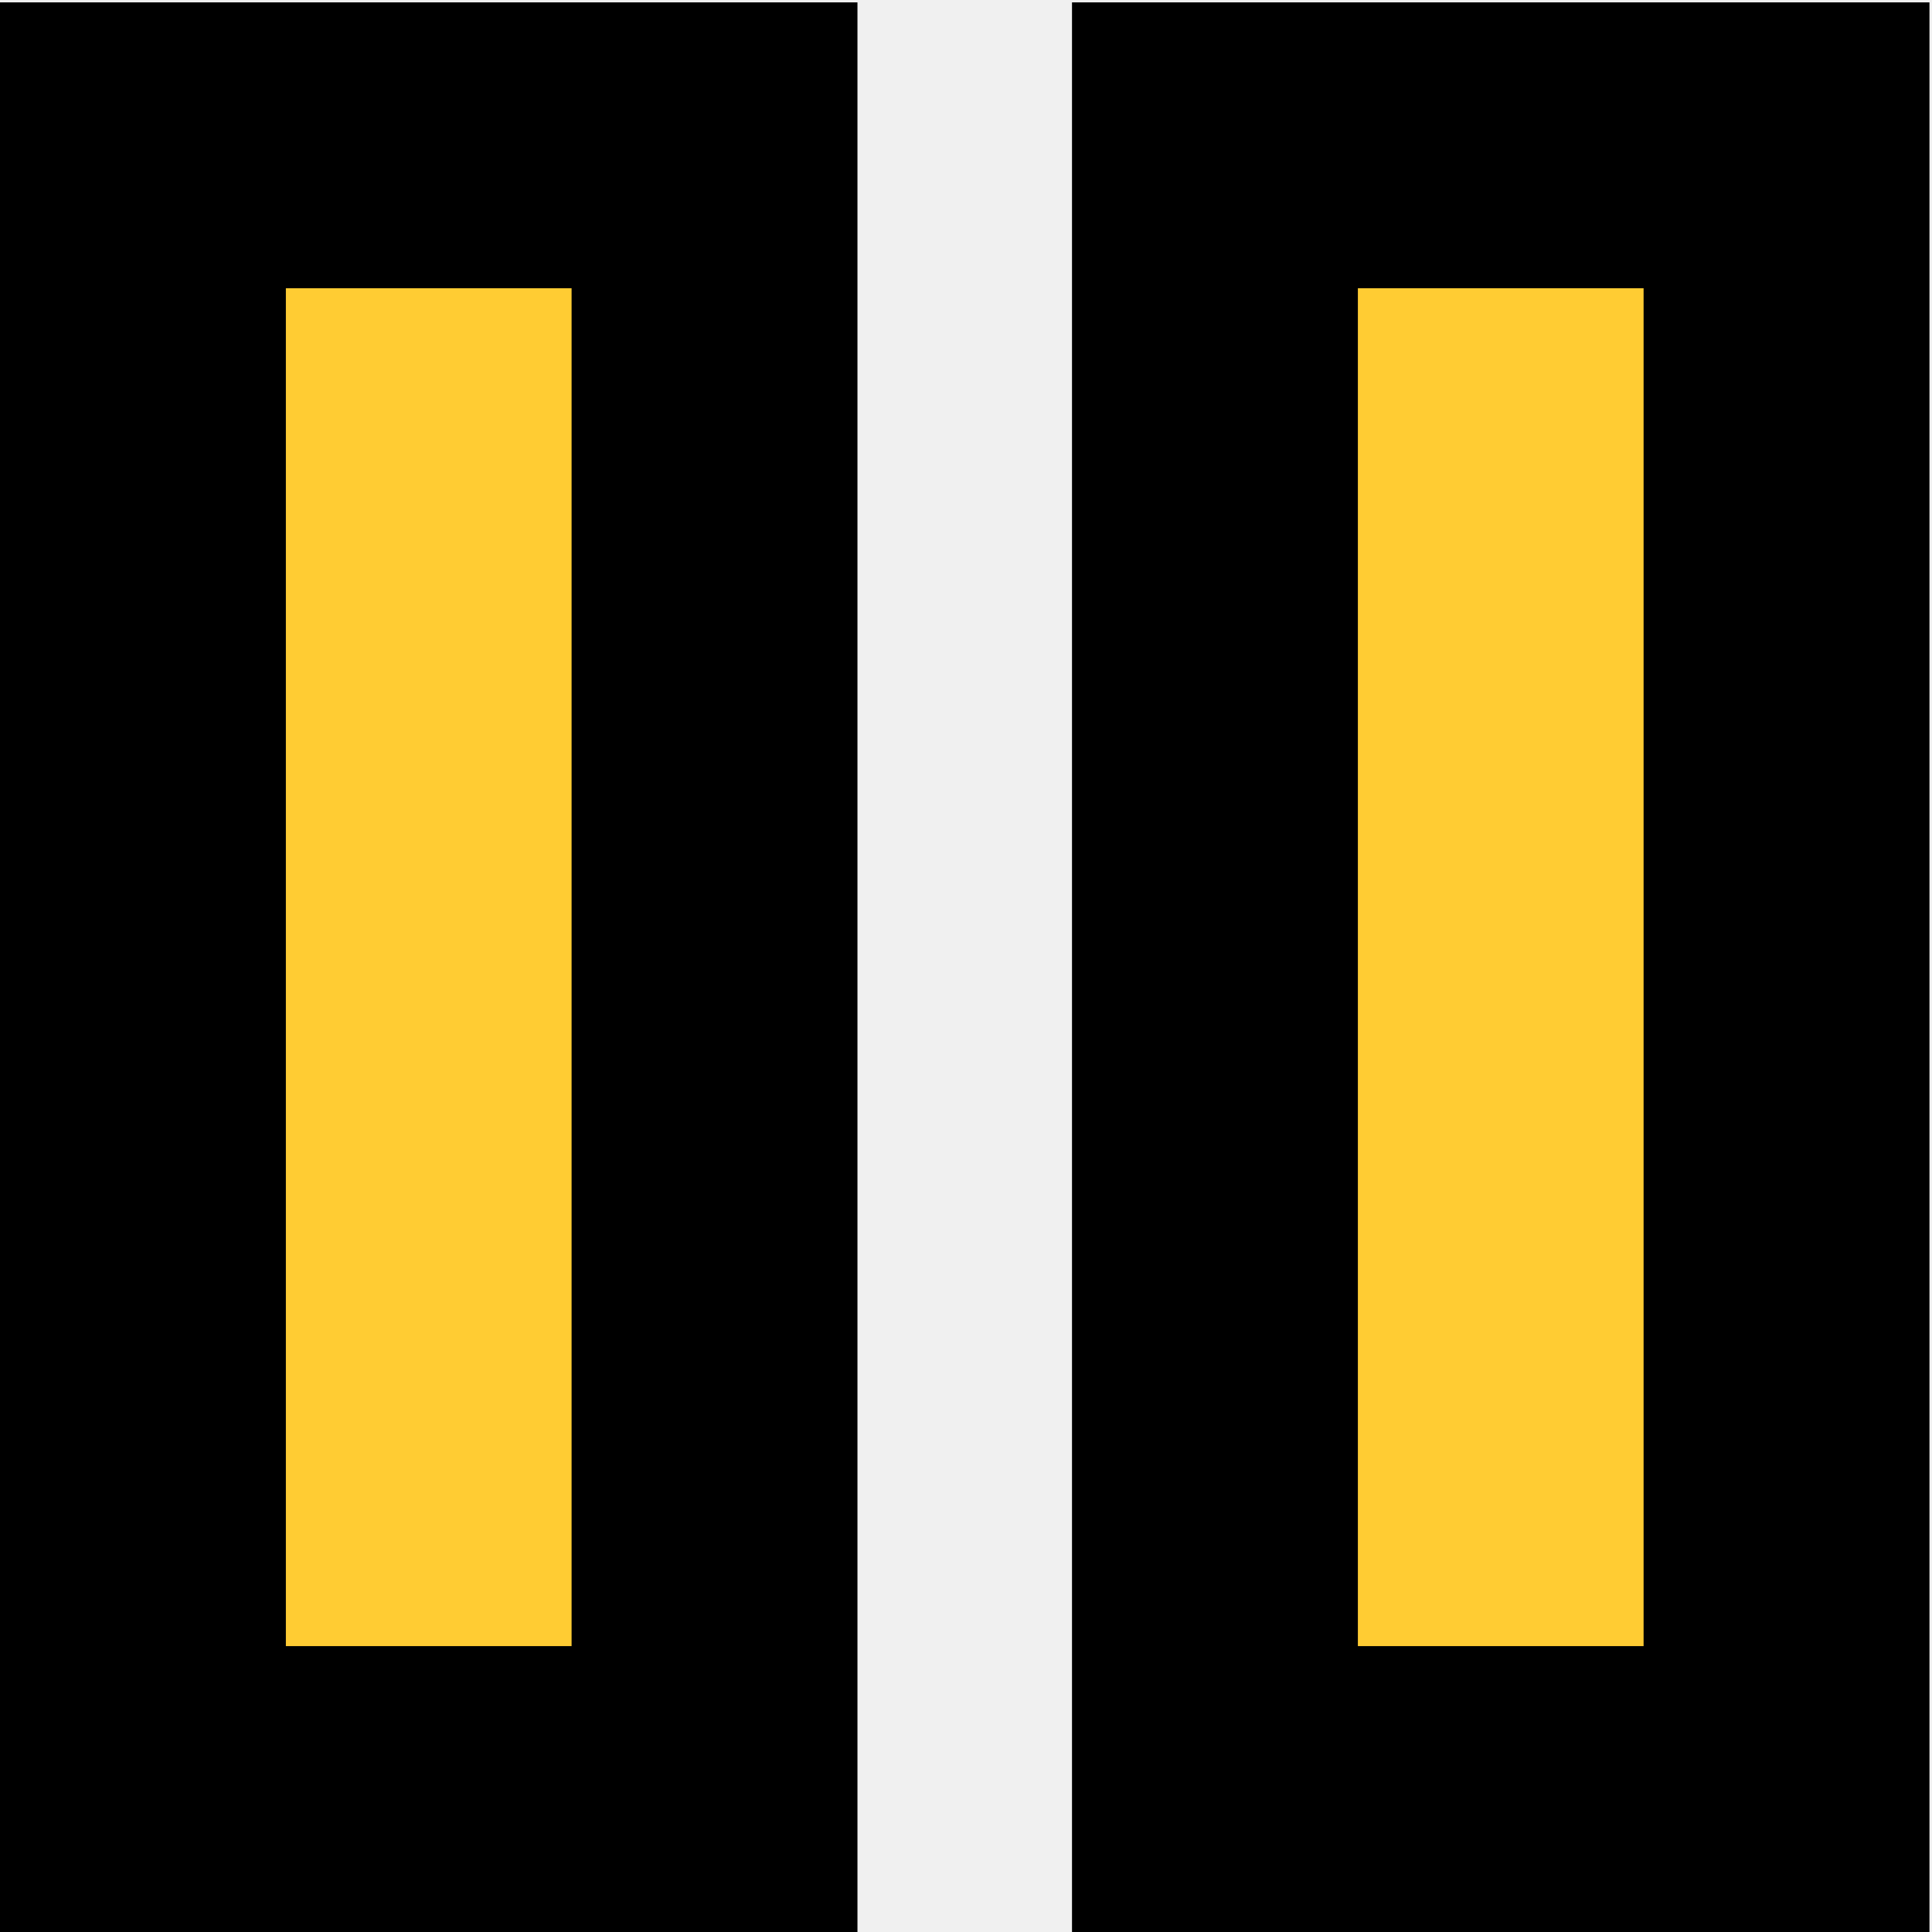
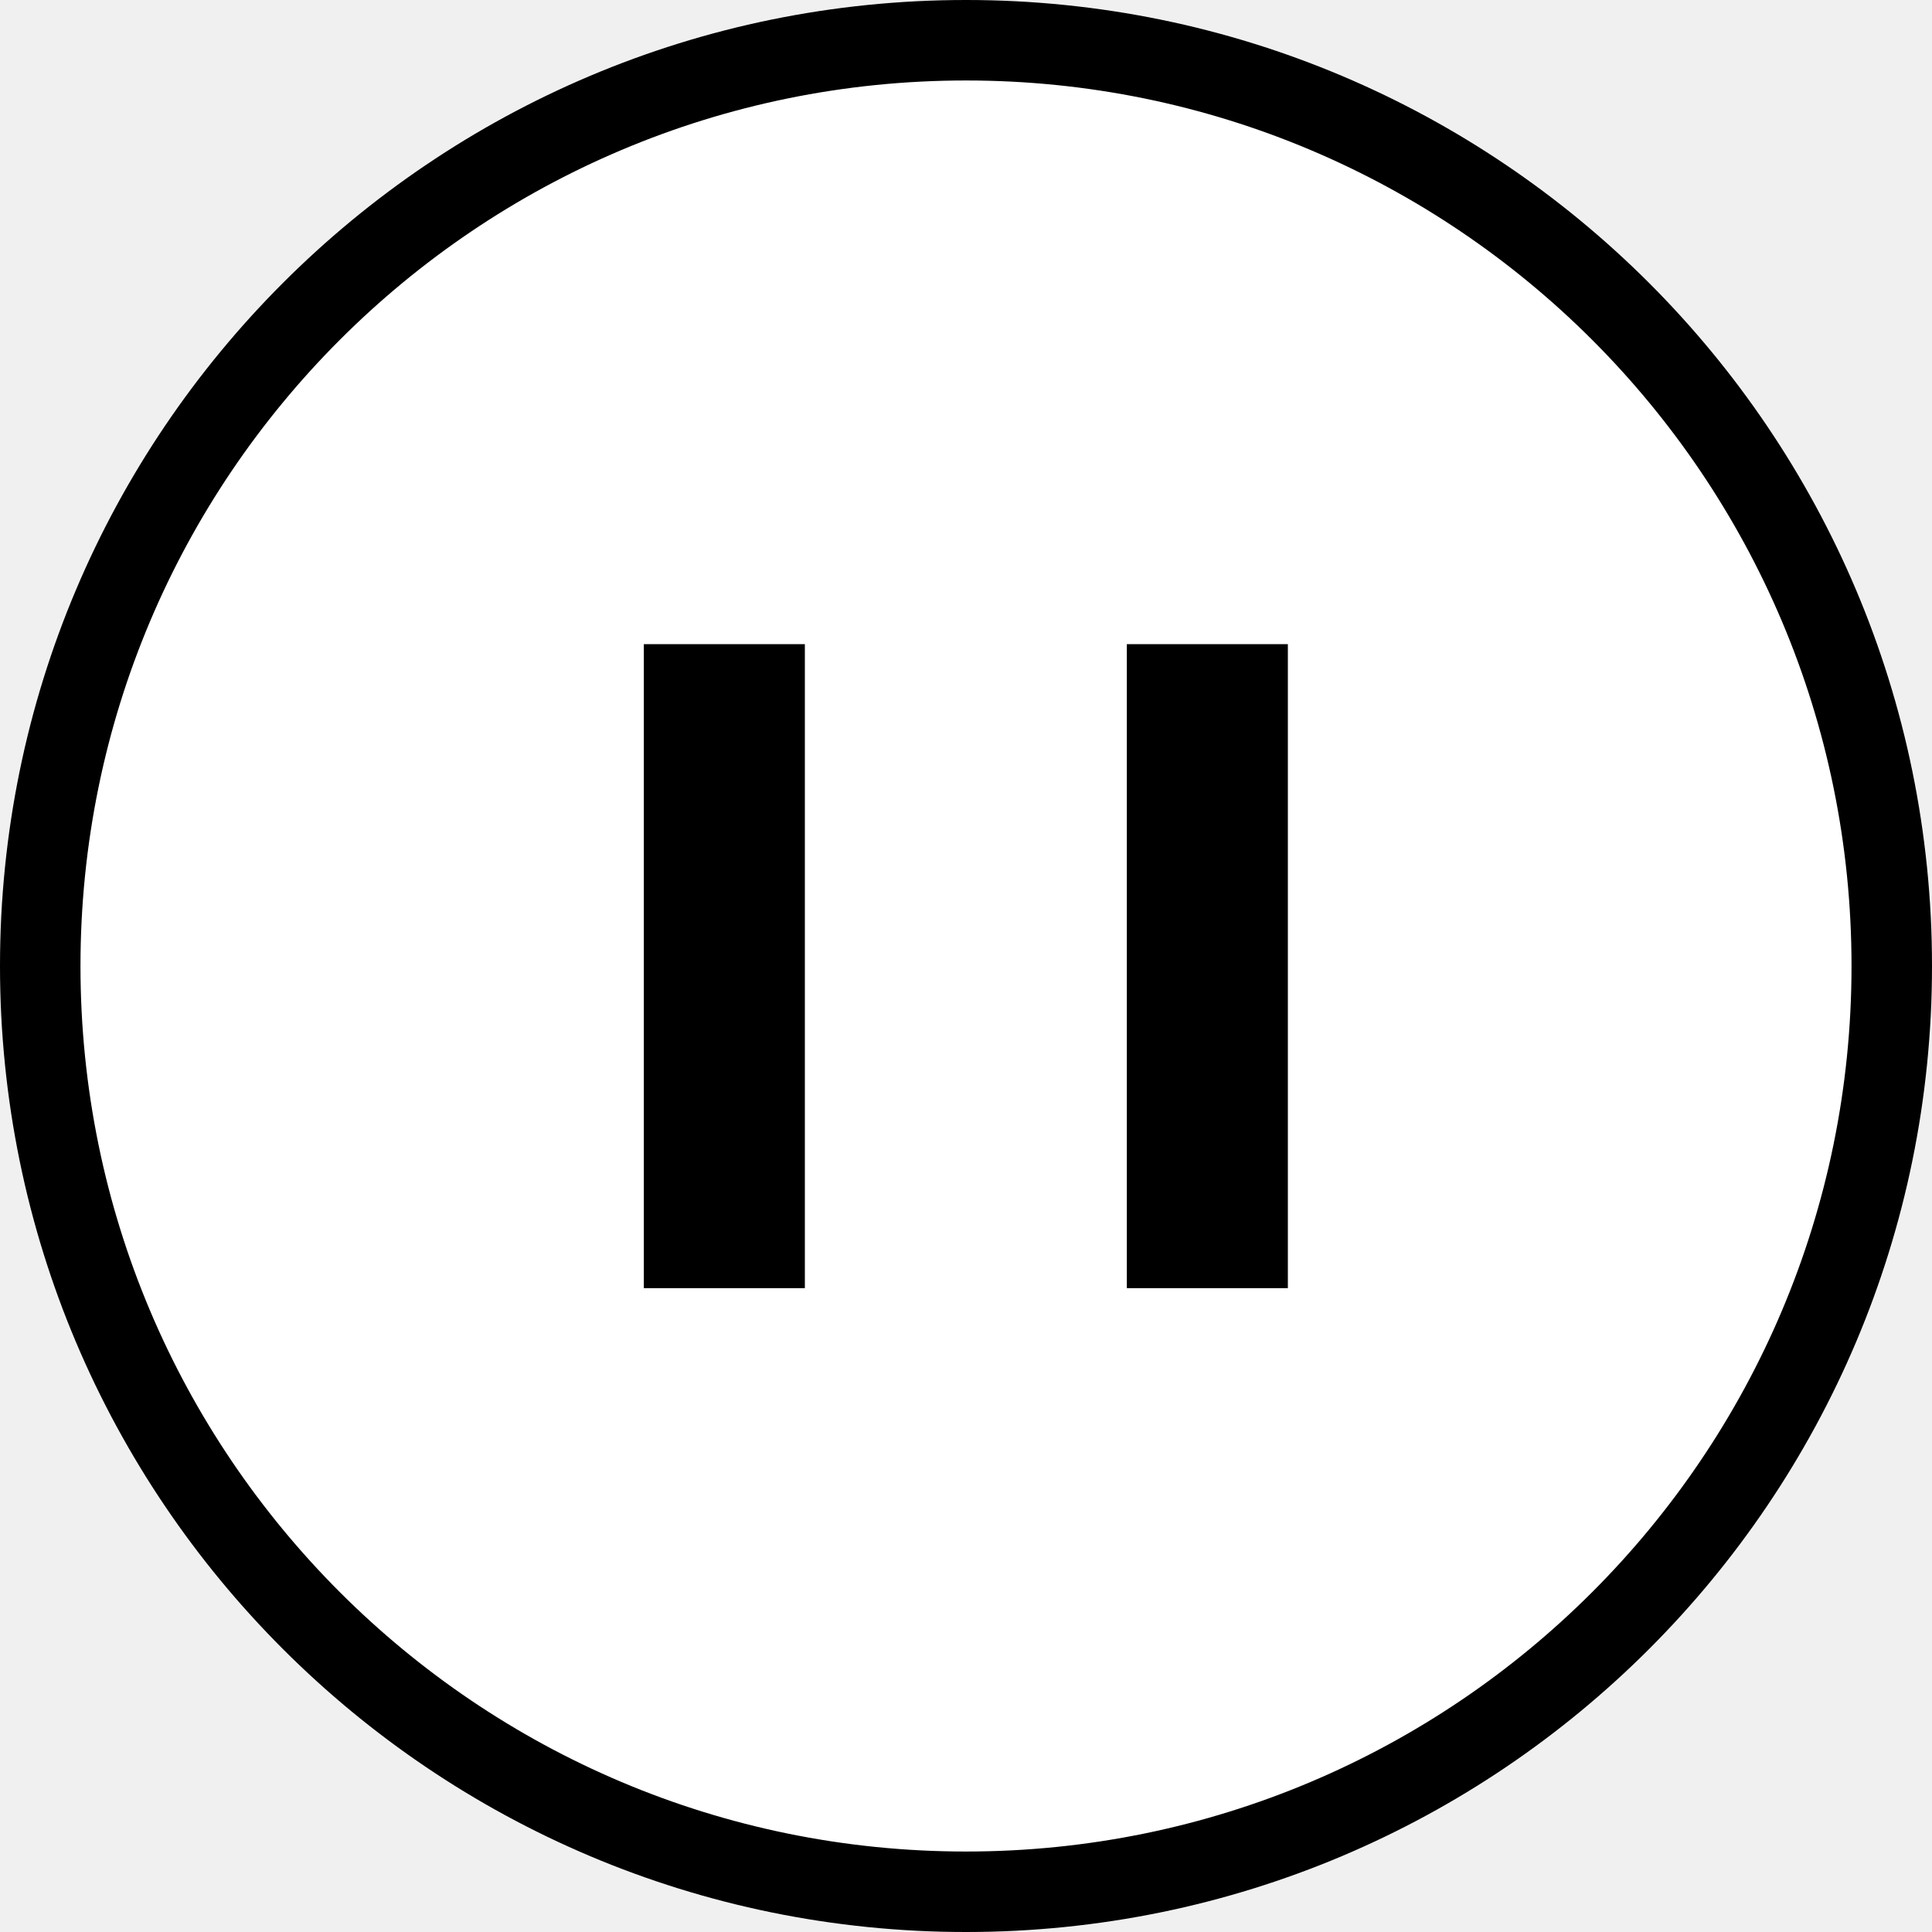
- <svg xmlns="http://www.w3.org/2000/svg" xmlns:xlink="http://www.w3.org/1999/xlink" width="48" height="48" id="svg7854" version="1.0">
-   <defs id="defs7856">
-     <linearGradient id="linearGradient7577">
-       <stop style="stop-color:#000000;stop-opacity:0.314;" offset="0" id="stop7579" />
-       <stop style="stop-color:#ffffff;stop-opacity:1" offset="1" id="stop7581" />
-     </linearGradient>
-     <linearGradient id="linearGradient7305">
-       <stop style="stop-color:#ffffff;stop-opacity:1" offset="0" id="stop7307" />
-       <stop id="stop7313" offset="0.21" style="stop-color:#ffffff;stop-opacity:0;" />
-       <stop style="stop-color:#ffffff;stop-opacity:0.811;" offset="0.349" id="stop7329" />
-       <stop id="stop7321" offset="0.429" style="stop-color:#ffffff;stop-opacity:0;" />
-       <stop style="stop-color:#ffffff;stop-opacity:1;" offset="0.521" id="stop7323" />
-       <stop id="stop7317" offset="0.557" style="stop-color:#ffffff;stop-opacity:0;" />
-       <stop style="stop-color:#ffffff;stop-opacity:0.568;" offset="0.71" id="stop7319" />
-       <stop id="stop7416" offset="0.744" style="stop-color:#ffffff;stop-opacity:0;" />
-       <stop style="stop-color:#ffffff;stop-opacity:0" offset="1" id="stop7309" />
-     </linearGradient>
-     <linearGradient id="linearGradient7344">
-       <stop id="stop7346" offset="0" style="stop-color:#eeeeec;stop-opacity:1" />
-       <stop id="stop7348" offset="1" style="stop-color:#92948f;stop-opacity:1" />
-     </linearGradient>
-     <linearGradient xlink:href="#linearGradient7577" id="linearGradient7649" gradientUnits="userSpaceOnUse" x1="-27.669" y1="13.13" x2="-24.331" y2="25.588" />
-     <radialGradient xlink:href="#linearGradient7344" id="radialGradient7651" gradientUnits="userSpaceOnUse" gradientTransform="matrix(5.399517,0,0,2.303433,-176.1473,-41.85194)" cx="28.541" cy="31.679" fx="28.541" fy="31.679" r="12" />
-     <radialGradient xlink:href="#linearGradient7344" id="radialGradient7653" gradientUnits="userSpaceOnUse" gradientTransform="matrix(5.399517,0,0,2.303433,-176.1473,-41.85194)" cx="28.541" cy="31.679" fx="28.541" fy="31.679" r="12" />
-     <linearGradient xlink:href="#linearGradient7305" id="linearGradient7655" gradientUnits="userSpaceOnUse" x1="-0.131" y1="10.068" x2="48.131" y2="37.932" />
-     <linearGradient xlink:href="#linearGradient7577" id="linearGradient2906" gradientUnits="userSpaceOnUse" x1="-27.669" y1="13.13" x2="-24.331" y2="25.588" />
-     <radialGradient xlink:href="#linearGradient7344" id="radialGradient2908" gradientUnits="userSpaceOnUse" gradientTransform="matrix(5.399517,0,0,2.303433,-176.1473,-41.85194)" cx="28.541" cy="31.679" fx="28.541" fy="31.679" r="12" />
-     <radialGradient xlink:href="#linearGradient7344" id="radialGradient2910" gradientUnits="userSpaceOnUse" gradientTransform="matrix(5.399517,0,0,2.303433,-176.1473,-41.85194)" cx="28.541" cy="31.679" fx="28.541" fy="31.679" r="12" />
-     <linearGradient xlink:href="#linearGradient7305" id="linearGradient2912" gradientUnits="userSpaceOnUse" x1="-0.131" y1="10.068" x2="48.131" y2="37.932" />
-     <radialGradient xlink:href="#linearGradient7344" id="radialGradient2921" gradientUnits="userSpaceOnUse" gradientTransform="matrix(5.399517,0,0,2.303433,-176.1473,-41.85194)" cx="28.541" cy="31.679" fx="28.541" fy="31.679" r="12" />
-     <radialGradient xlink:href="#linearGradient7344" id="radialGradient2923" gradientUnits="userSpaceOnUse" gradientTransform="matrix(5.399517,0,0,2.303433,-176.1473,-41.85194)" cx="28.541" cy="31.679" fx="28.541" fy="31.679" r="12" />
-     <linearGradient xlink:href="#linearGradient7305" id="linearGradient2925" gradientUnits="userSpaceOnUse" x1="-0.131" y1="10.068" x2="48.131" y2="37.932" />
+ <svg xmlns="http://www.w3.org/2000/svg" viewBox="0 0 32 32" id="svg2" version="1.1">
+   <defs id="defs3051">
+     <style type="text/css" id="current-color-scheme">
+       .ColorScheme-Text {
+         color:#4d4d4d;
+       }
+       </style>
  </defs>
-   <g id="layer1">
-     <g id="g3027" transform="matrix(1.775575,0,0,1.775575,-18.64354,-18.58407)">
-       <rect ry="0" rx="0" y="12.5" x="12.5" height="23" width="7.998" id="rect7865" style="fill:#ffcc33;fill-opacity:1;fill-rule:evenodd;stroke:#000000;stroke-width:4;stroke-linecap:round;stroke-linejoin:miter;stroke-miterlimit:4;stroke-opacity:1;stroke-dasharray:none;stroke-dashoffset:0.7" />
-       <rect style="fill:#ffcc33;fill-opacity:1;fill-rule:evenodd;stroke:#000000;stroke-width:4;stroke-linecap:round;stroke-linejoin:miter;stroke-miterlimit:4;stroke-opacity:1;stroke-dasharray:none;stroke-dashoffset:0.7" id="rect7879" width="7.998" height="23" x="27.5" y="12.5" rx="0" ry="0" />
-     </g>
-   </g>
+   <circle style="opacity:1;fill:#ffffff;fill-opacity:1;stroke:none;stroke-width:4;stroke-linecap:square;stroke-linejoin:miter;stroke-miterlimit:4;stroke-dasharray:none;stroke-dashoffset:0;stroke-opacity:1" id="path7460" cx="16" cy="16" r="15.562" />
+   <path style="color:#4d4d4d;fill:#000000;fill-opacity:1;stroke:none" d="M 16,-4.9999999e-8 A 16,16 0 0 0 0,16 16,16 0 0 0 16,32 16,16 0 0 0 32,16 16,16 0 0 0 16,-5.0000001e-8 Z M 16,1.333 A 14.667,14.667 0 0 1 30.667,16 14.667,14.667 0 0 1 16,30.667 14.667,14.667 0 0 1 1.333,16 14.667,14.667 0 0 1 16,1.333 Z m -5.336,9.336 0,10.667 2.667,0 0,-10.667 -2.667,0 z m 8,0 0,10.667 2.667,0 0,-10.667 -2.667,0 z" id="path8" class="ColorScheme-Text" />
</svg>
